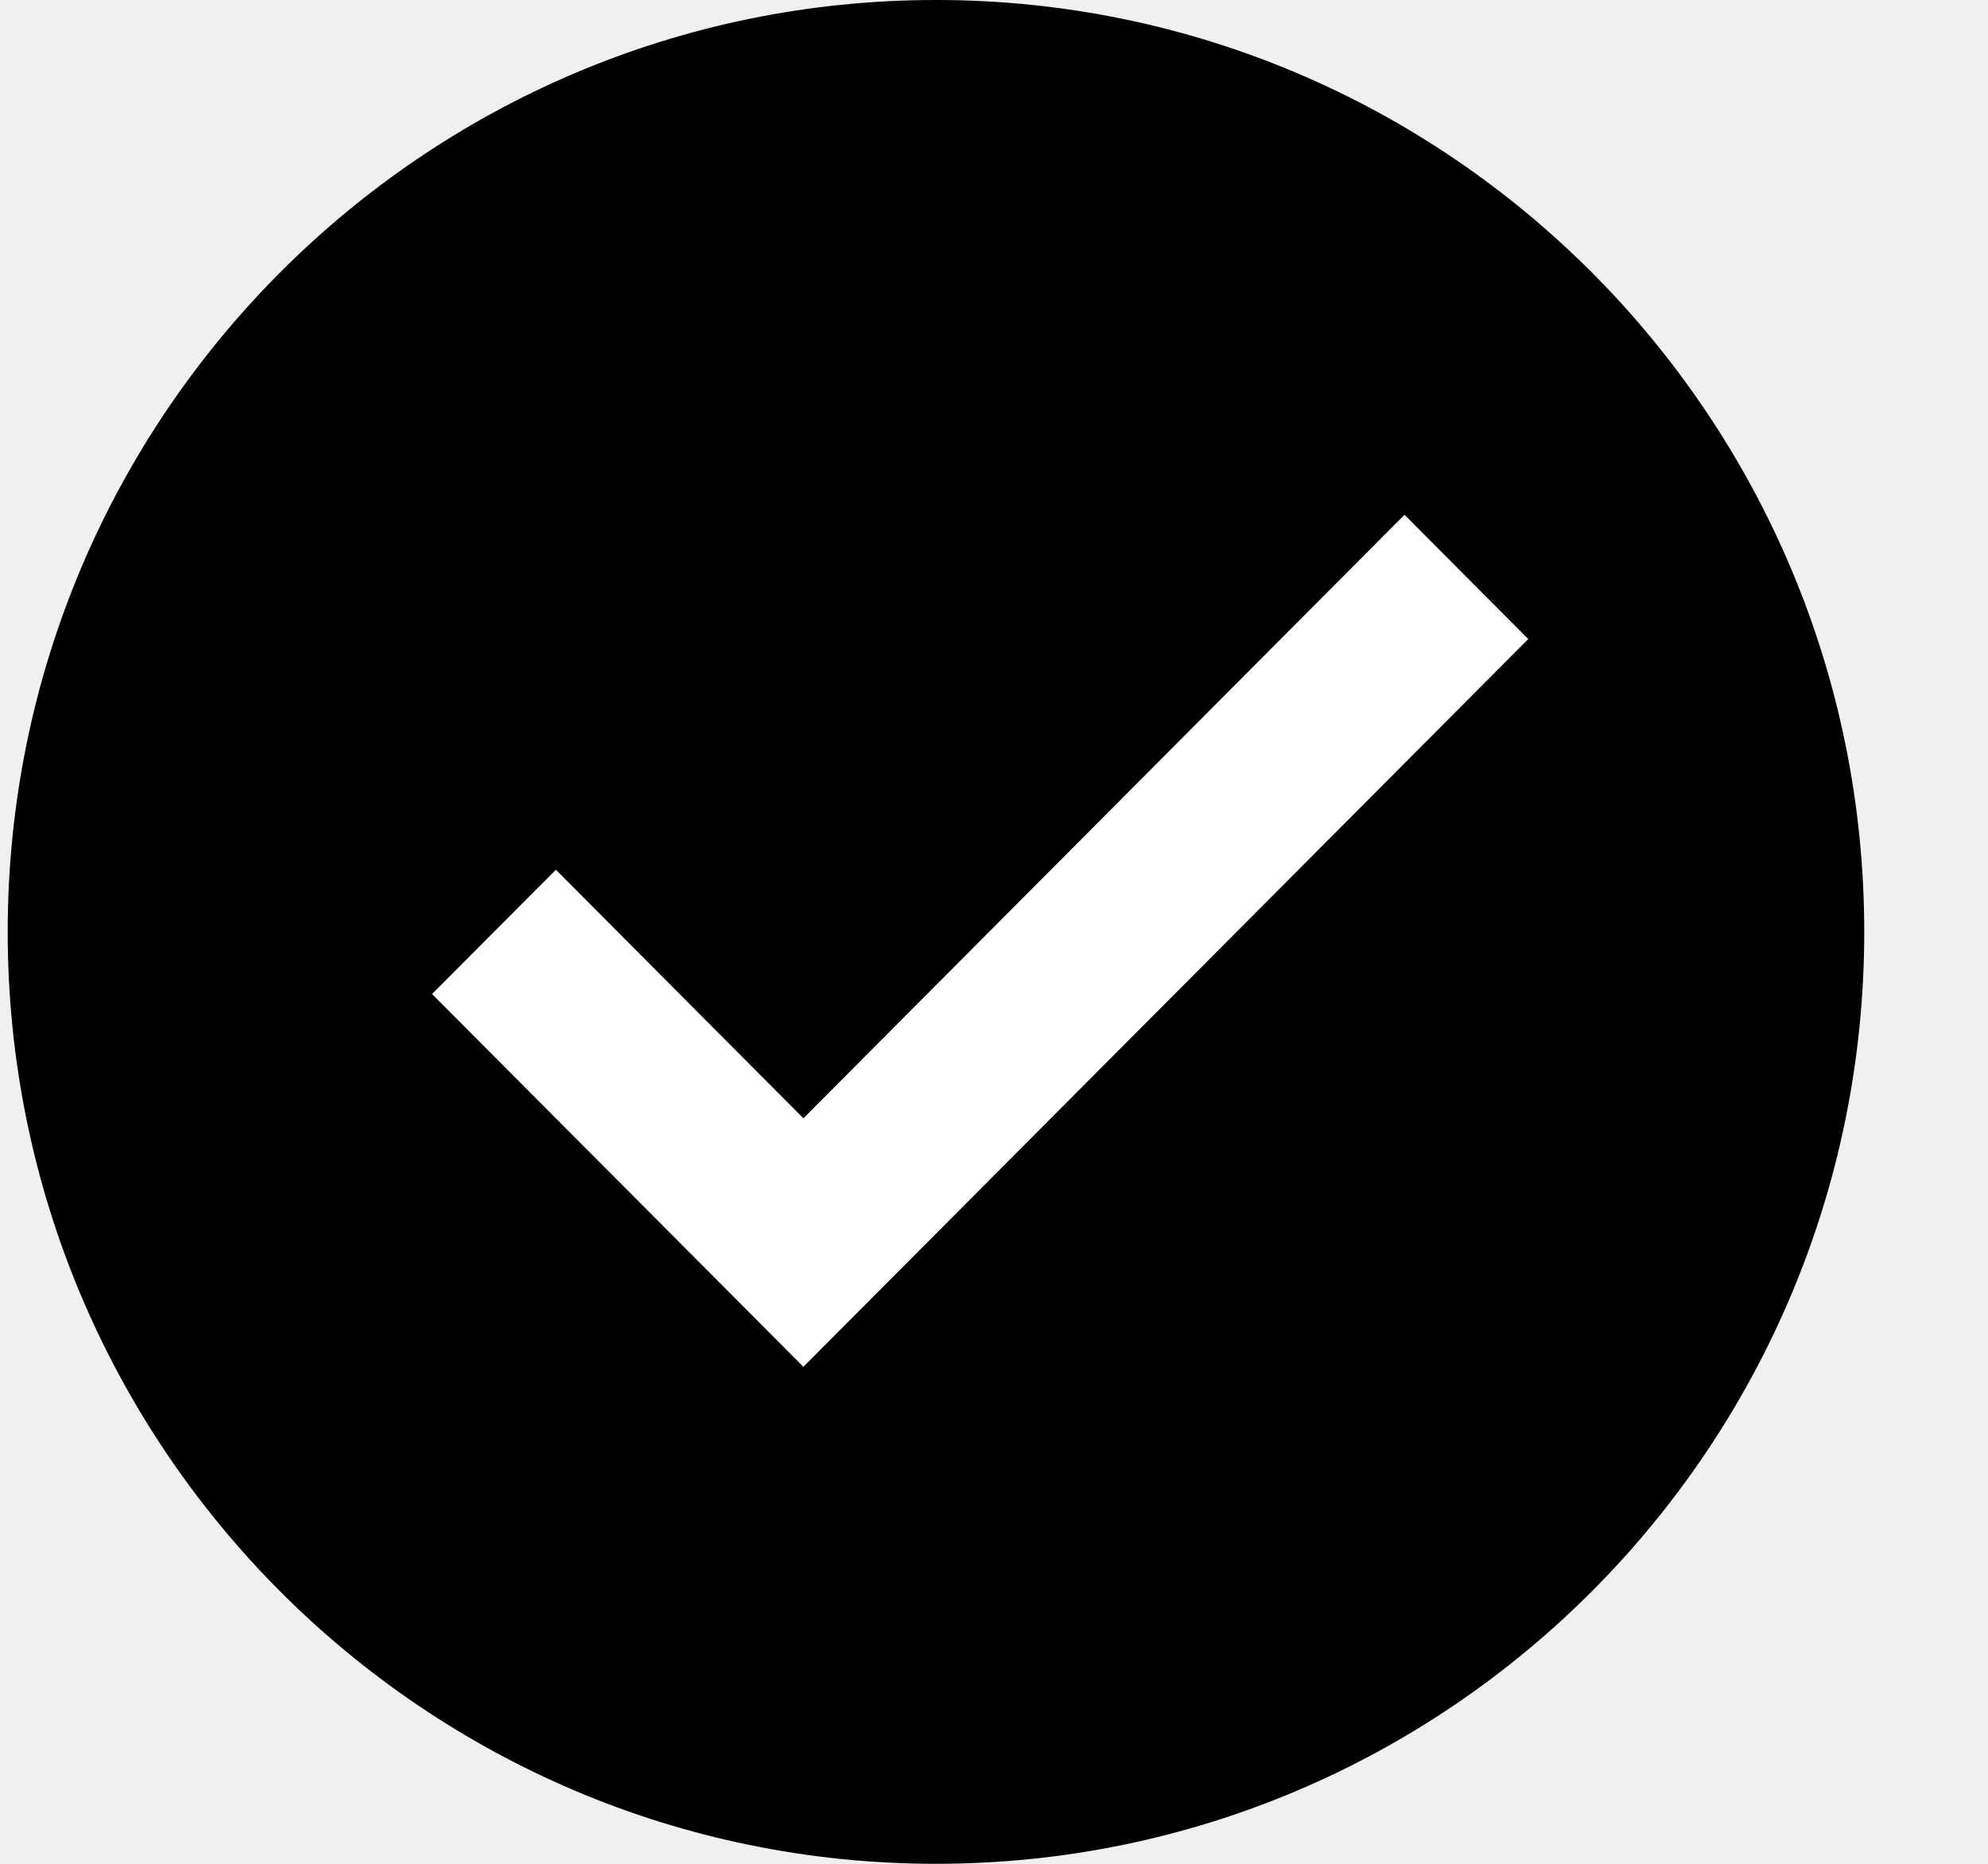
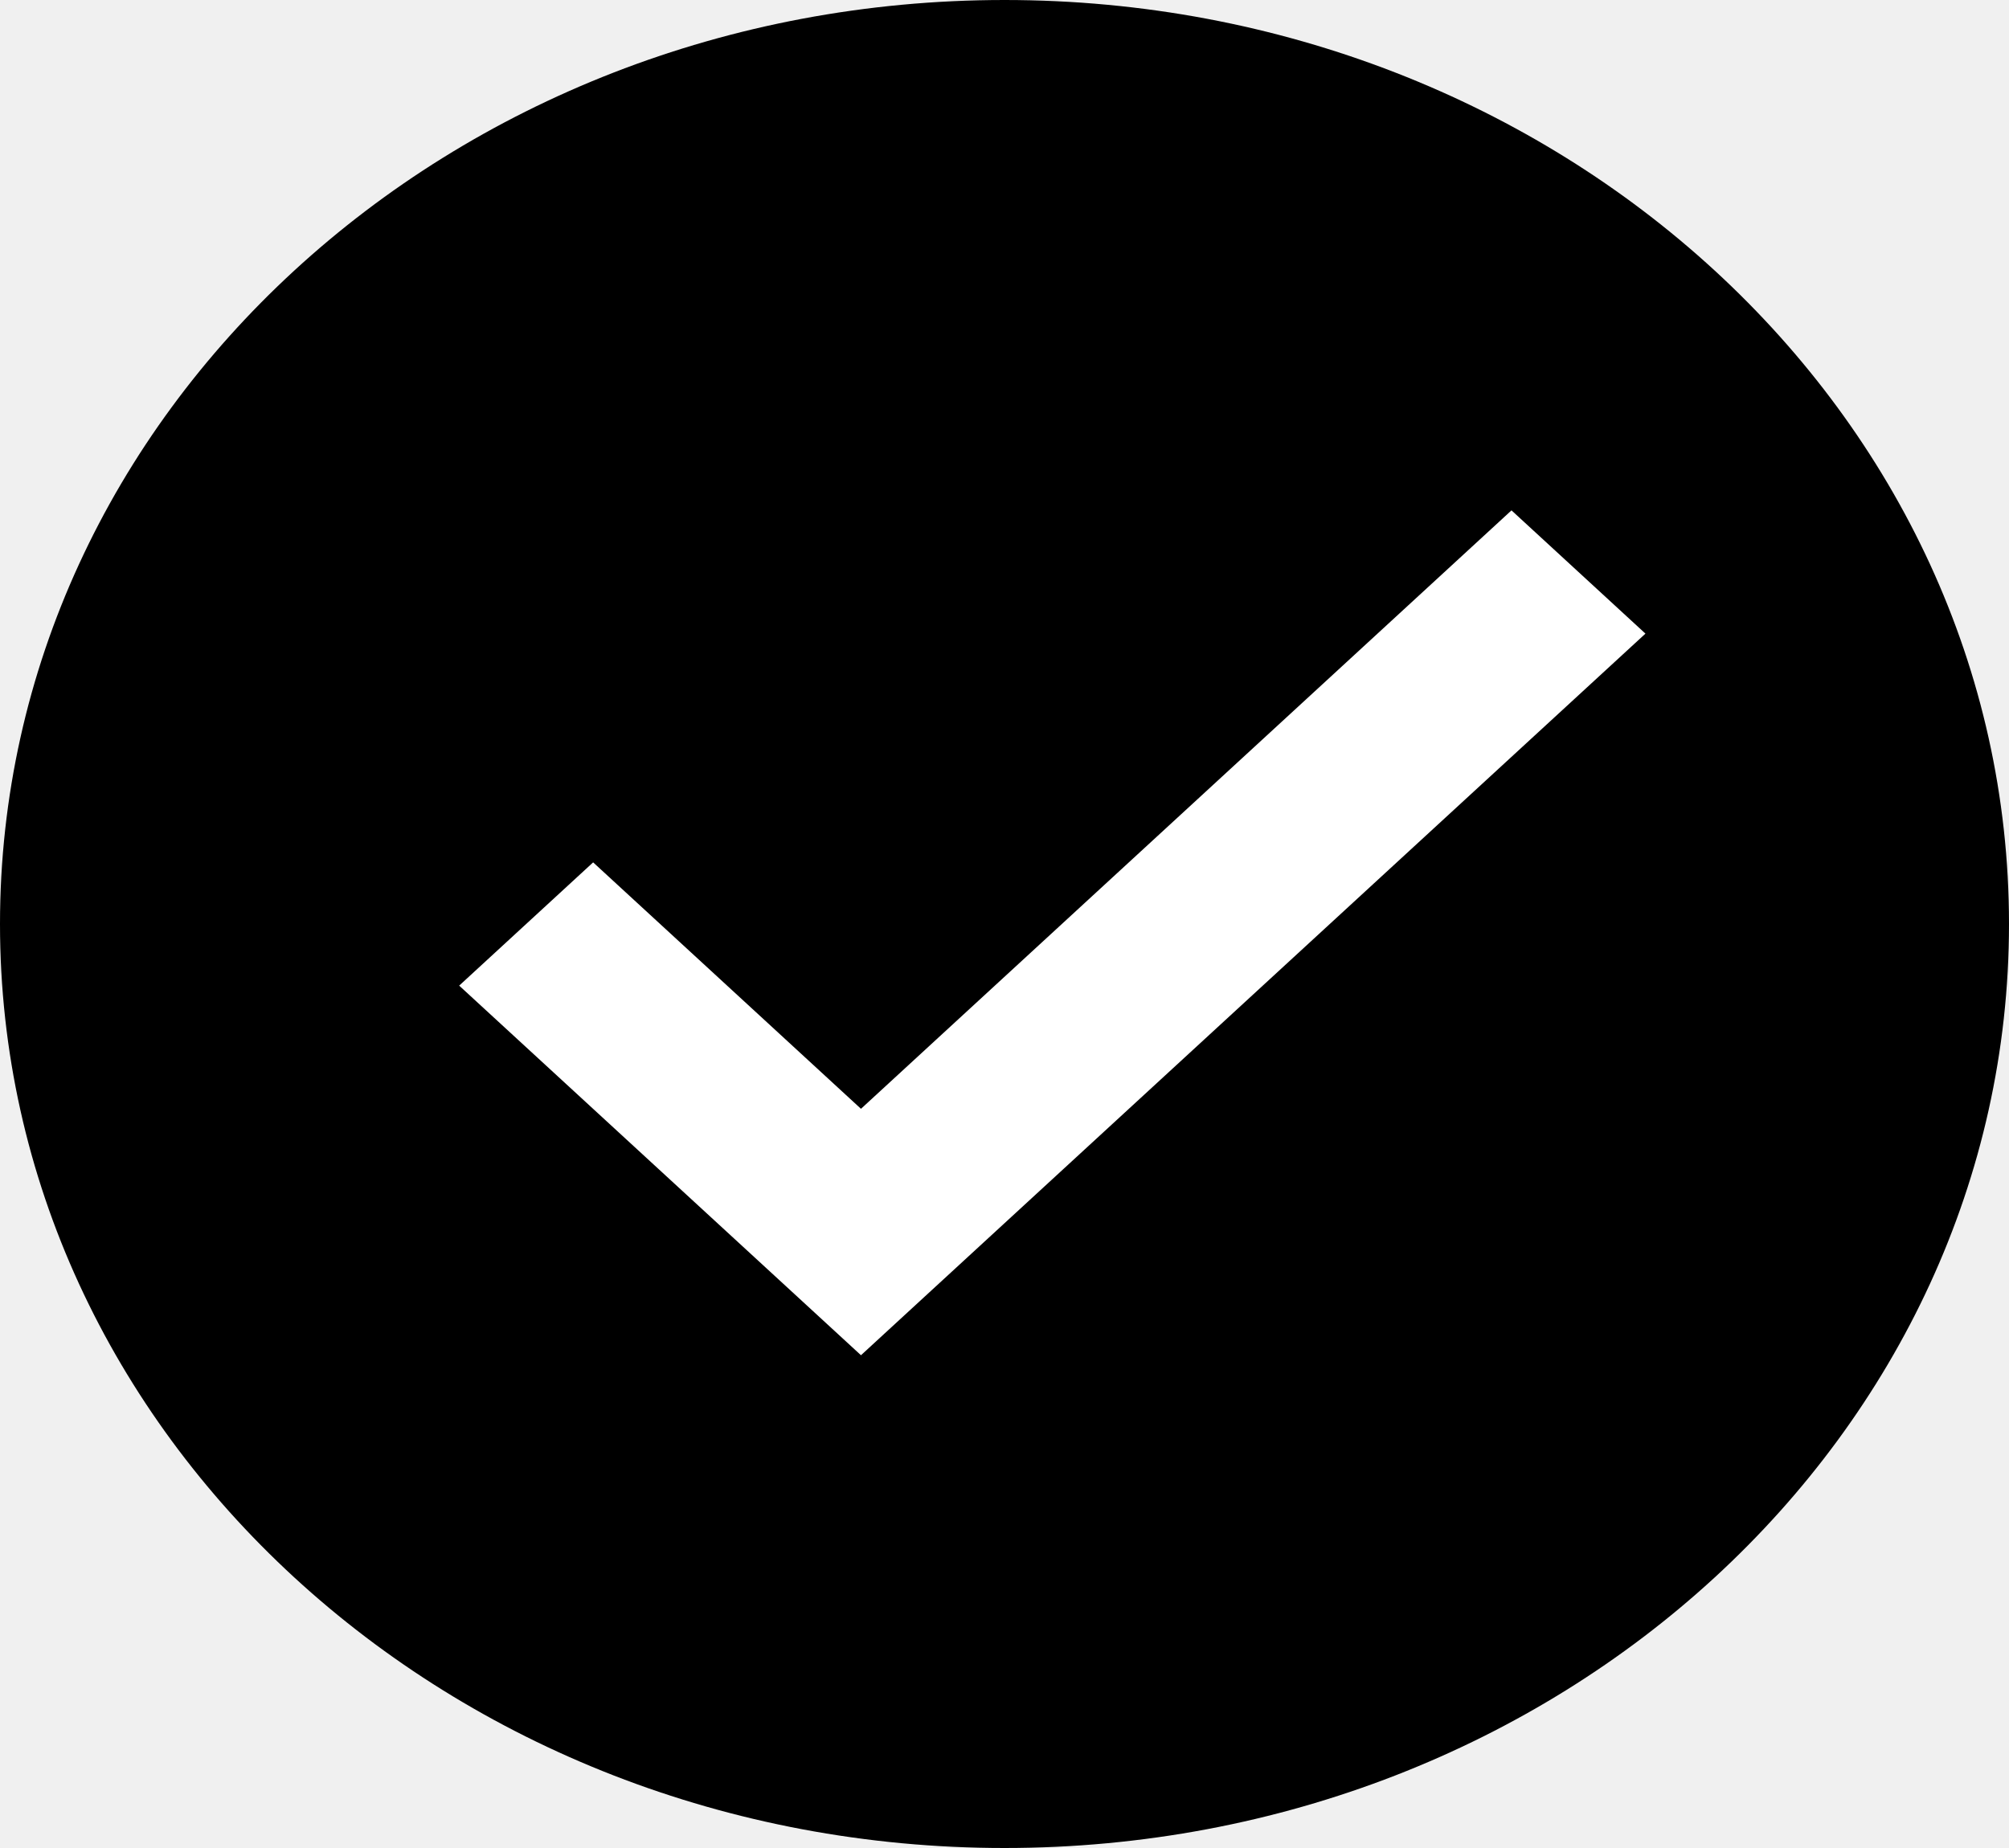
- <svg xmlns="http://www.w3.org/2000/svg" width="16" height="15" viewBox="0 0 16 15" fill="none">
-   <path d="M7.533 15C11.659 15 15.004 11.642 15.004 7.5C15.004 3.358 11.659 0 7.533 0C3.407 0 0.062 3.358 0.062 7.5C0.062 11.642 3.407 15 7.533 15Z" fill="black" />
-   <path d="M11.304 4.143L6.466 9L4.474 7L3.477 8L6.466 11L12.3 5.143L11.304 4.143Z" fill="white" />
+ <svg xmlns="http://www.w3.org/2000/svg" width="25" height="23" viewBox="0 0 25 23" fill="none">
+   <path d="M12.5 23C19.404 23 25 17.851 25 11.5C25 5.149 19.404 0 12.5 0C5.596 0 0 5.149 0 11.5C0 17.851 5.596 23 12.5 23Z" fill="black" />
+   <path d="M18.809 6.352L10.714 13.8L7.381 10.733L5.714 12.267L10.714 16.867L20.476 7.886L18.809 6.352Z" fill="white" />
</svg>
